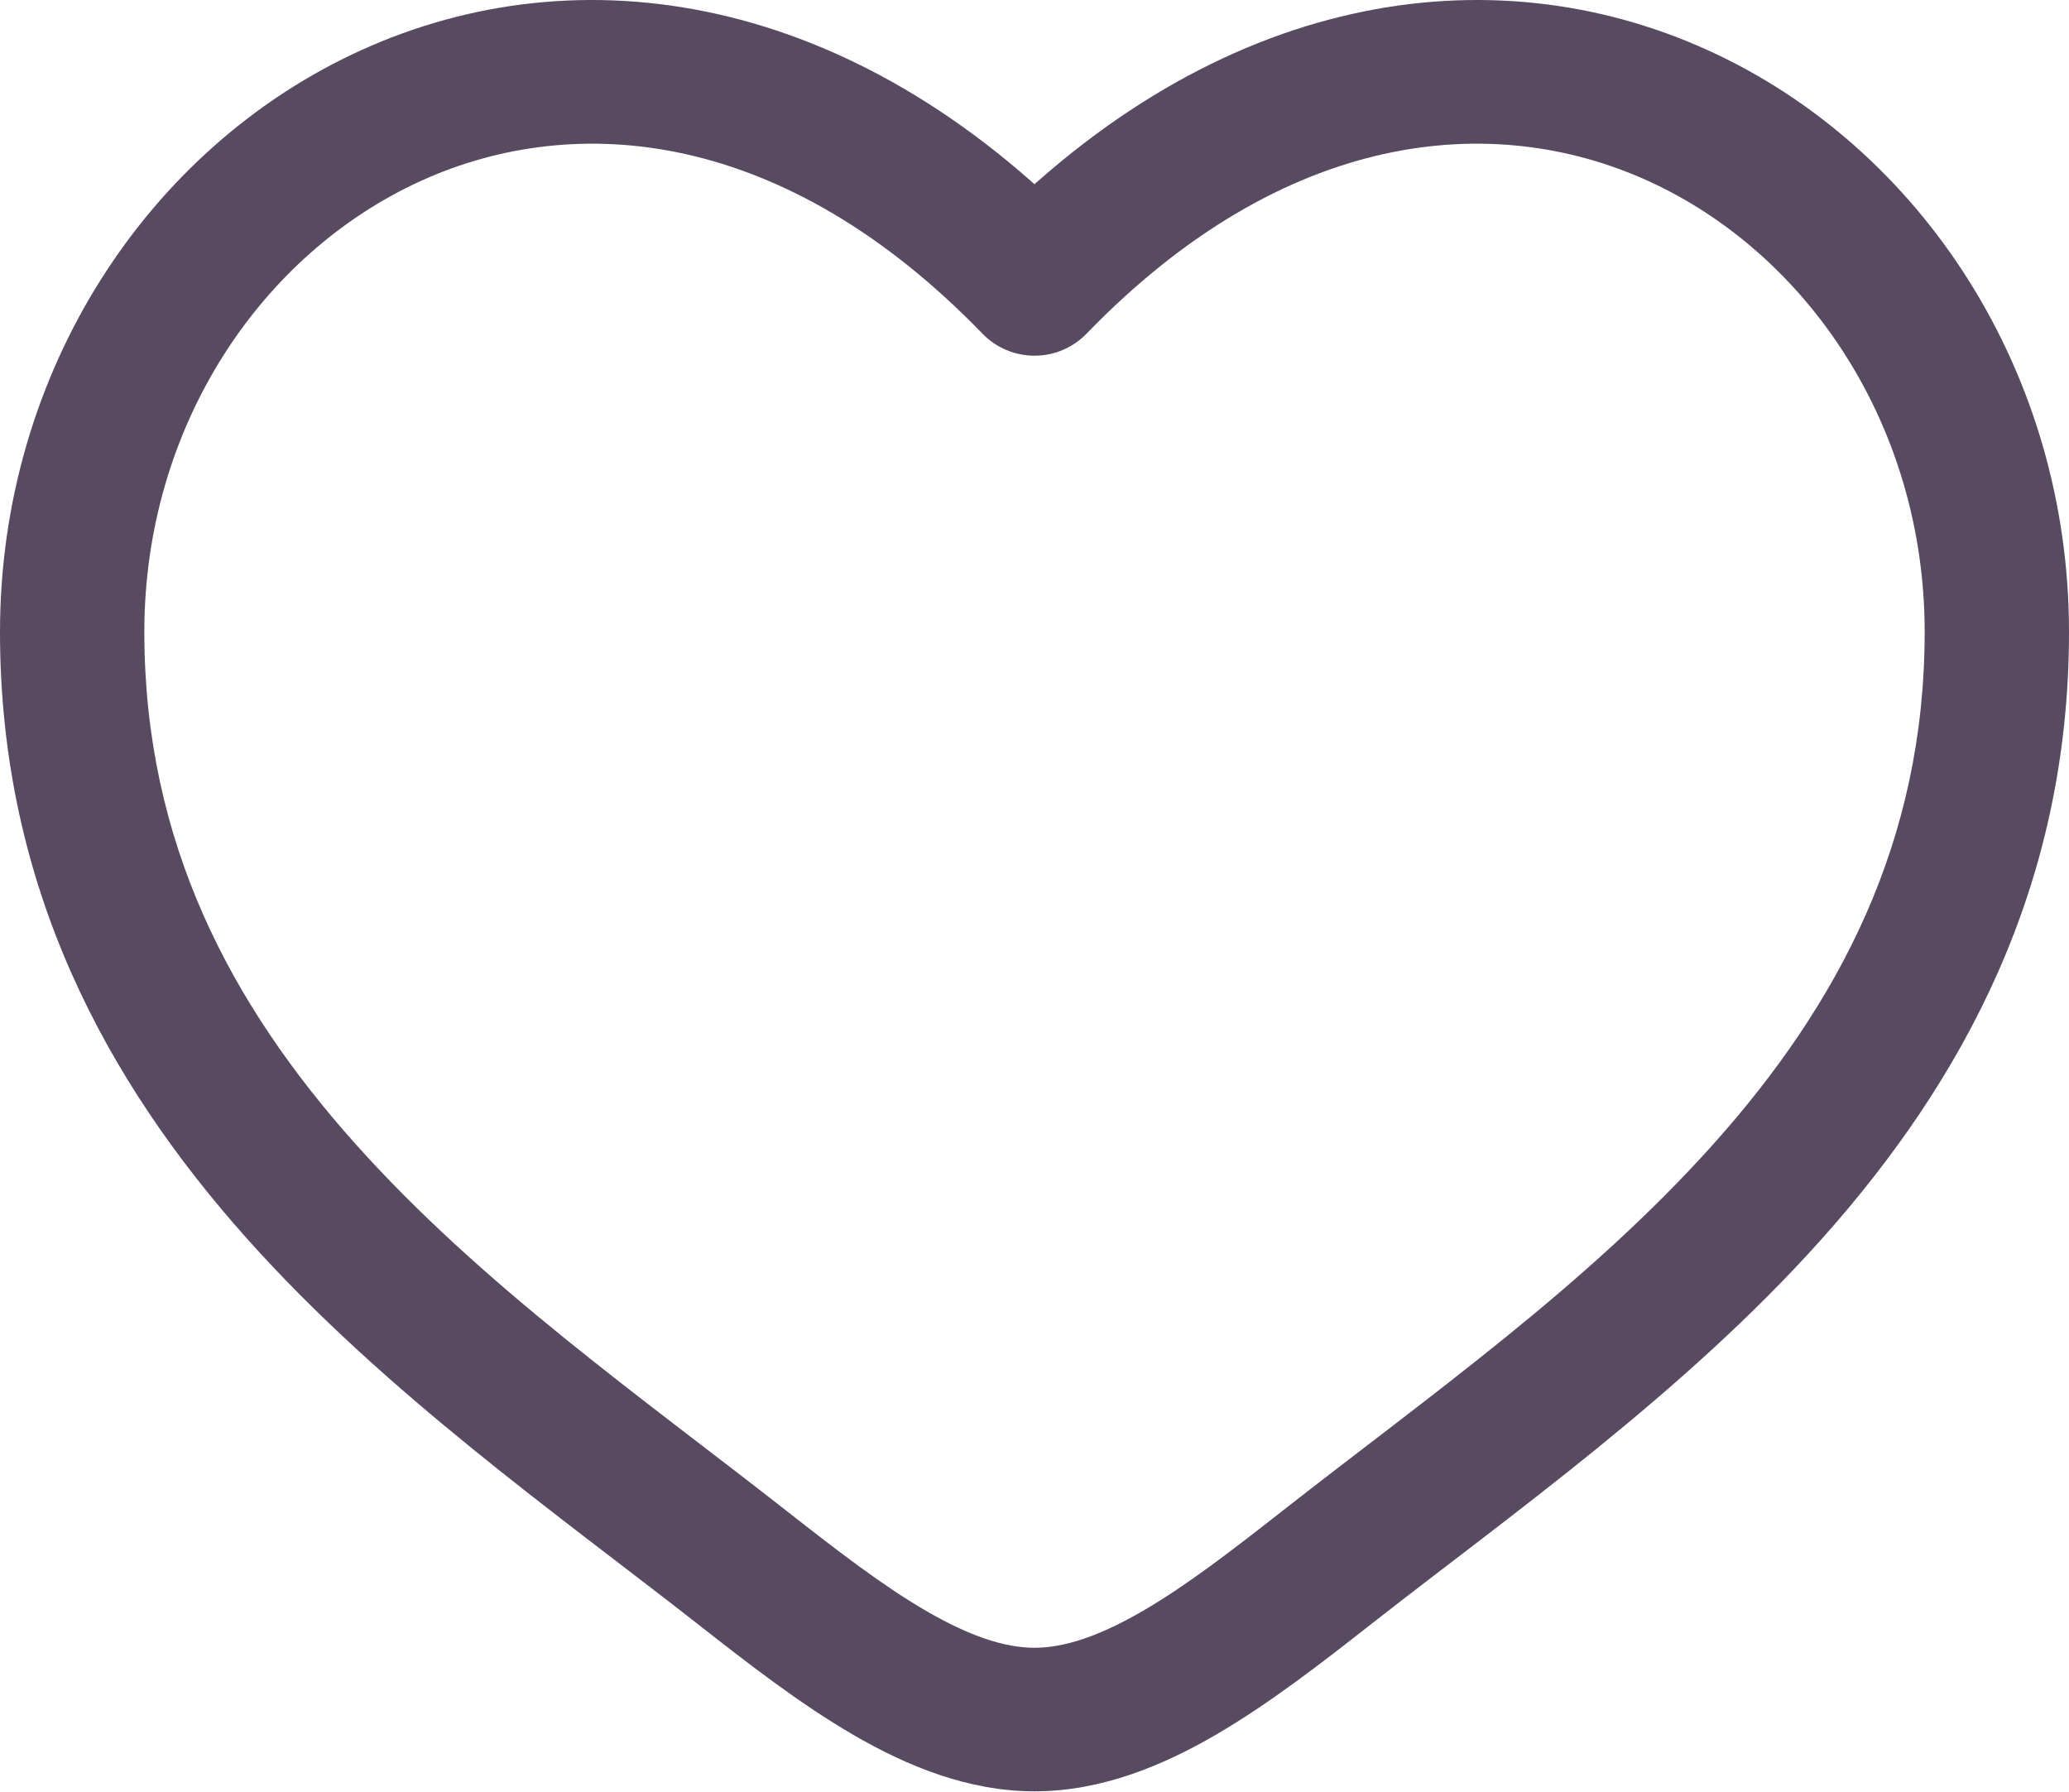
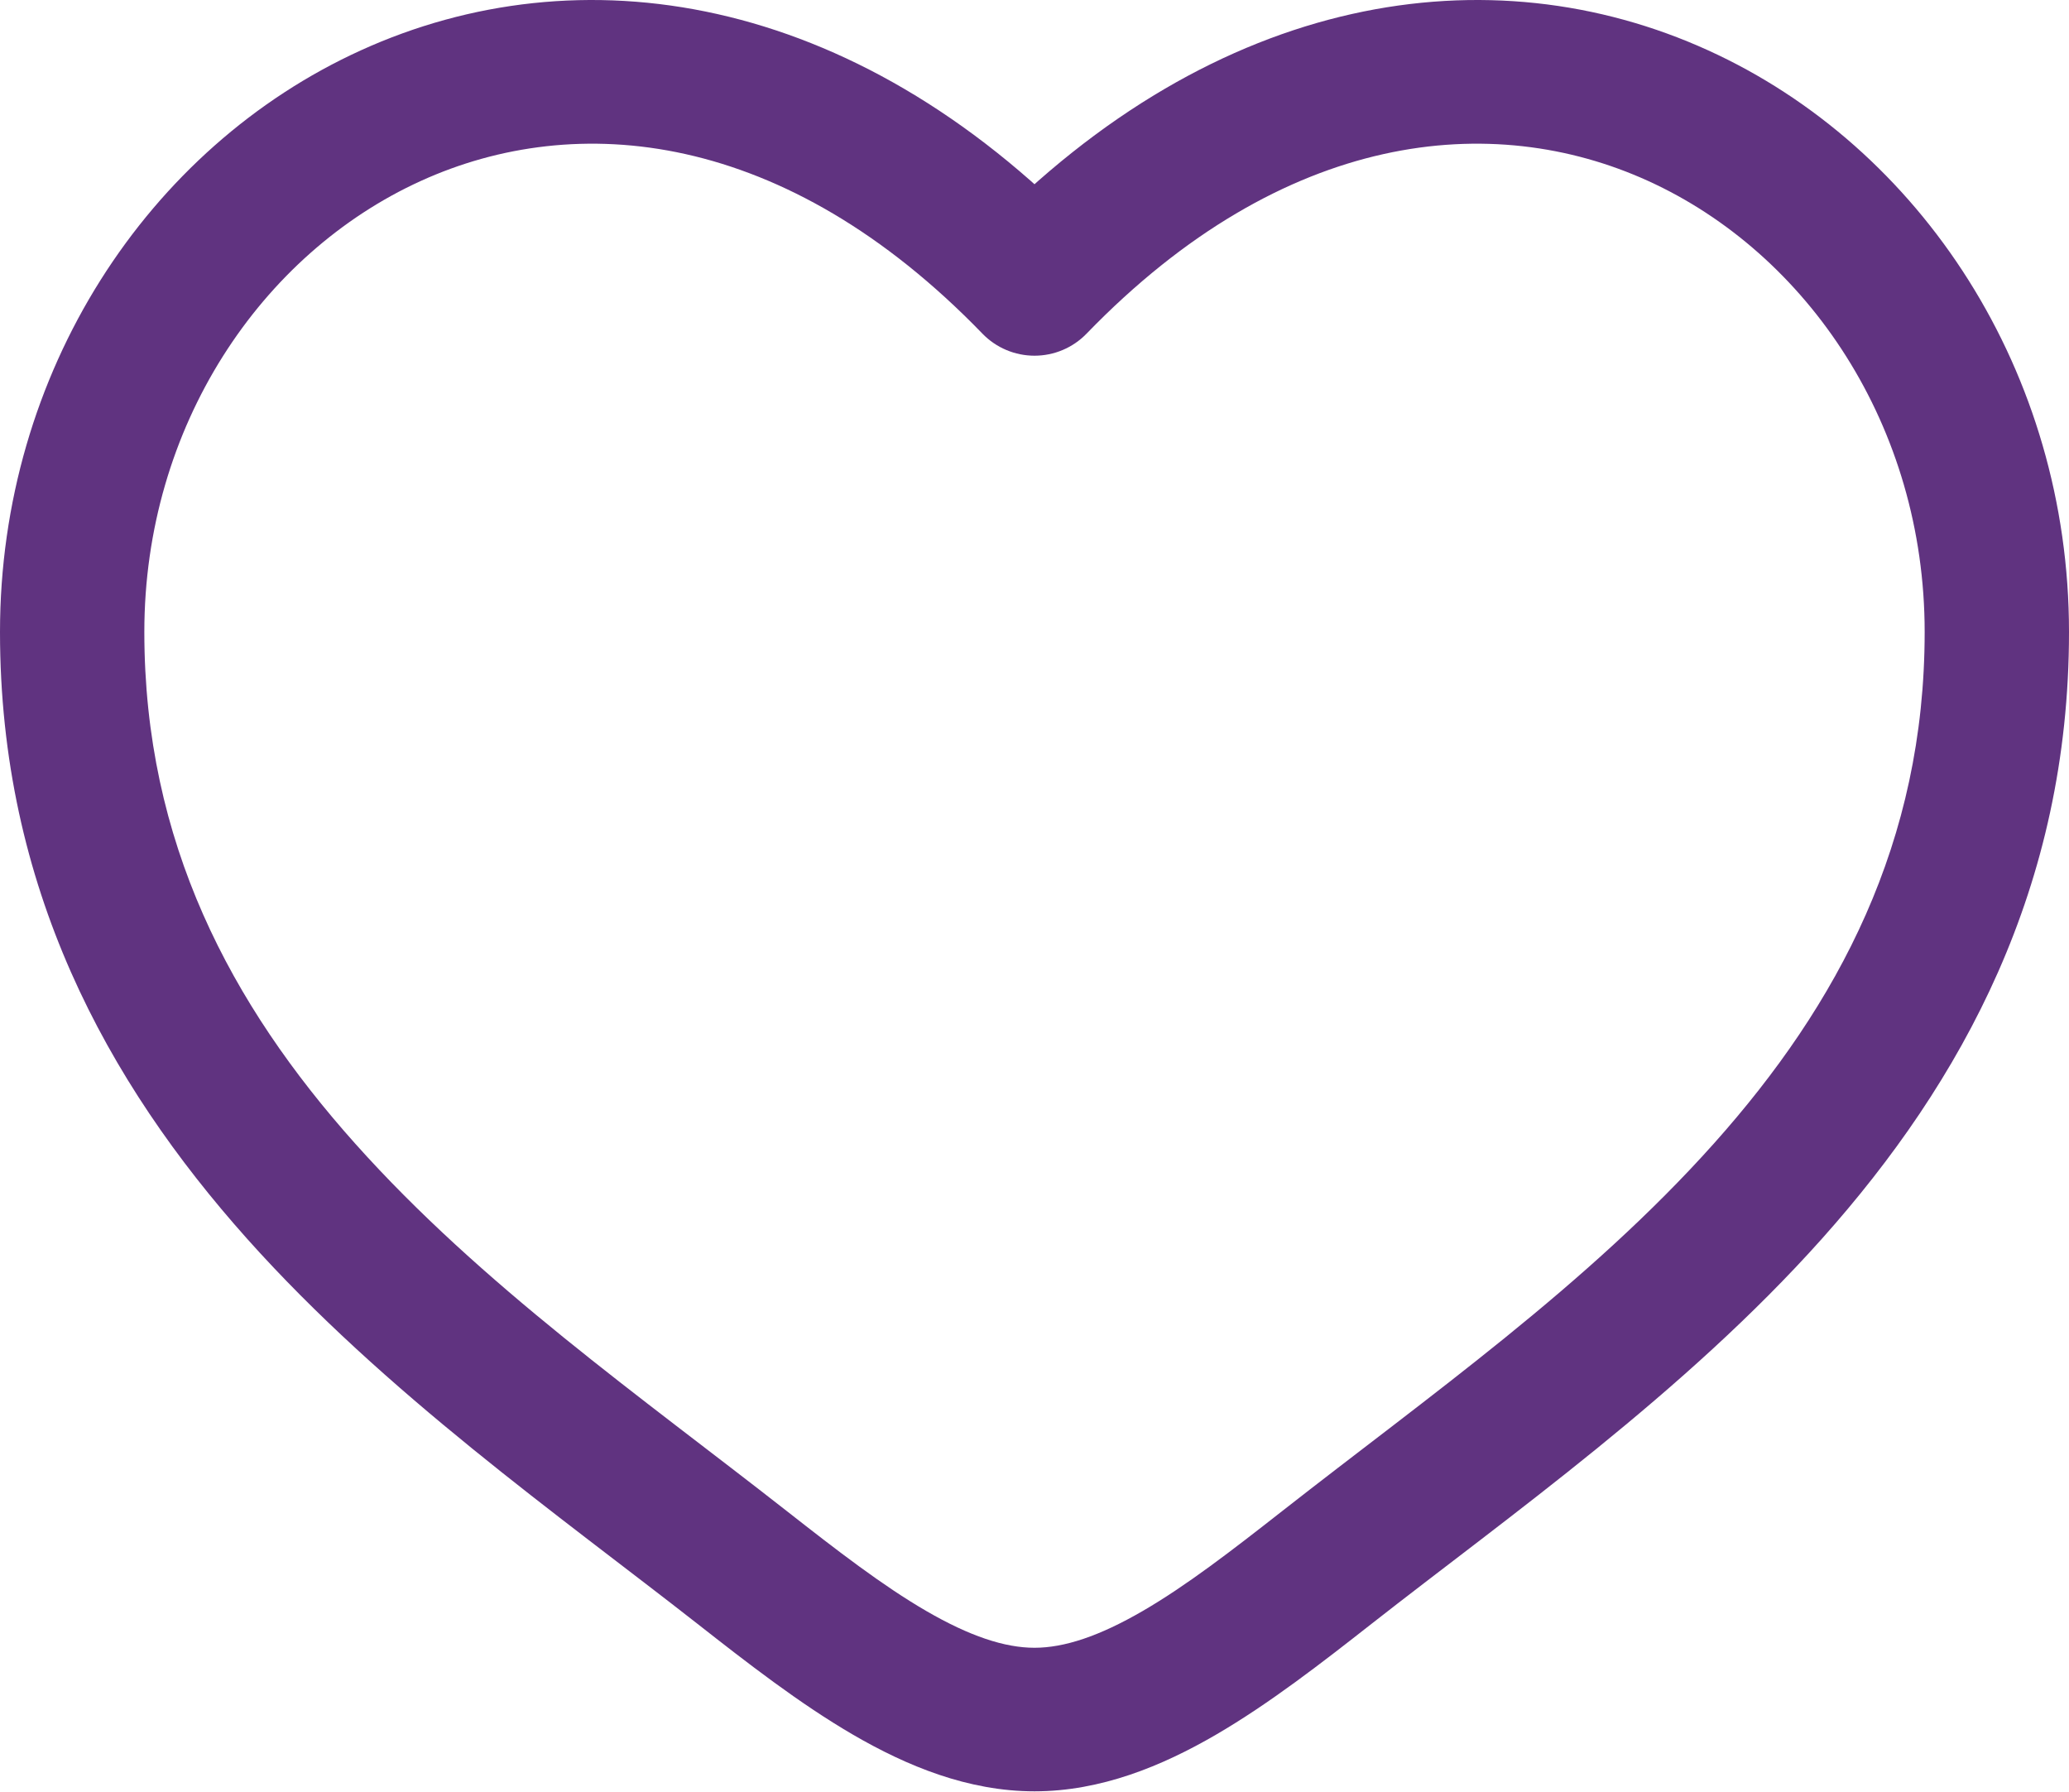
<svg xmlns="http://www.w3.org/2000/svg" width="67" height="58" viewBox="0 0 67 58" fill="none">
-   <path d="M33.5 9.193L31.816 10.805C32.257 11.26 32.865 11.517 33.5 11.517C34.135 11.517 34.743 11.26 35.184 10.805L33.5 9.193ZM25.479 48.926C20.756 45.223 15.591 41.607 11.494 37.019C7.477 32.521 4.674 27.272 4.674 20.462H0C0 28.723 3.461 35.024 7.999 40.106C12.457 45.098 18.139 49.091 22.585 52.576L25.479 48.926ZM4.674 20.462C4.674 13.797 8.462 8.207 13.632 5.857C18.654 3.574 25.403 4.178 31.816 10.805L35.184 7.581C27.574 -0.281 18.742 -1.577 11.688 1.629C4.783 4.768 0 12.057 0 20.462H4.674ZM22.585 52.576C24.181 53.828 25.895 55.162 27.631 56.171C29.367 57.18 31.349 58 33.5 58V53.352C32.535 53.352 31.4 52.977 29.99 52.158C28.58 51.339 27.118 50.211 25.479 48.926L22.585 52.576ZM44.415 52.576C48.861 49.091 54.544 45.098 59.001 40.106C63.539 35.024 67 28.723 67 20.462H62.326C62.326 27.272 59.523 32.521 55.506 37.019C51.409 41.607 46.244 45.223 41.521 48.926L44.415 52.576ZM67 20.462C67 12.057 62.218 4.768 55.312 1.629C48.258 -1.577 39.426 -0.281 31.816 7.581L35.184 10.805C41.597 4.178 48.346 3.574 53.368 5.857C58.538 8.207 62.326 13.797 62.326 20.462H67ZM41.521 48.926C39.882 50.211 38.42 51.339 37.01 52.158C35.6 52.977 34.465 53.352 33.5 53.352V58C35.651 58 37.633 57.18 39.369 56.171C41.105 55.162 42.819 53.828 44.415 52.576L41.521 48.926Z" fill="#584B61" />
+   <path d="M33.5 9.193L31.816 10.805C32.257 11.26 32.865 11.517 33.5 11.517C34.135 11.517 34.743 11.26 35.184 10.805L33.5 9.193ZM25.479 48.926C20.756 45.223 15.591 41.607 11.494 37.019C7.477 32.521 4.674 27.272 4.674 20.462H0C0 28.723 3.461 35.024 7.999 40.106C12.457 45.098 18.139 49.091 22.585 52.576L25.479 48.926ZM4.674 20.462C4.674 13.797 8.462 8.207 13.632 5.857C18.654 3.574 25.403 4.178 31.816 10.805L35.184 7.581C27.574 -0.281 18.742 -1.577 11.688 1.629C4.783 4.768 0 12.057 0 20.462H4.674ZM22.585 52.576C24.181 53.828 25.895 55.162 27.631 56.171C29.367 57.18 31.349 58 33.5 58V53.352C32.535 53.352 31.4 52.977 29.99 52.158C28.58 51.339 27.118 50.211 25.479 48.926L22.585 52.576ZM44.415 52.576C48.861 49.091 54.544 45.098 59.001 40.106C63.539 35.024 67 28.723 67 20.462H62.326C62.326 27.272 59.523 32.521 55.506 37.019C51.409 41.607 46.244 45.223 41.521 48.926L44.415 52.576ZM67 20.462C67 12.057 62.218 4.768 55.312 1.629C48.258 -1.577 39.426 -0.281 31.816 7.581L35.184 10.805C41.597 4.178 48.346 3.574 53.368 5.857C58.538 8.207 62.326 13.797 62.326 20.462H67ZM41.521 48.926C39.882 50.211 38.42 51.339 37.01 52.158C35.6 52.977 34.465 53.352 33.5 53.352V58C35.651 58 37.633 57.18 39.369 56.171C41.105 55.162 42.819 53.828 44.415 52.576L41.521 48.926Z" fill="#603380" />
</svg>
